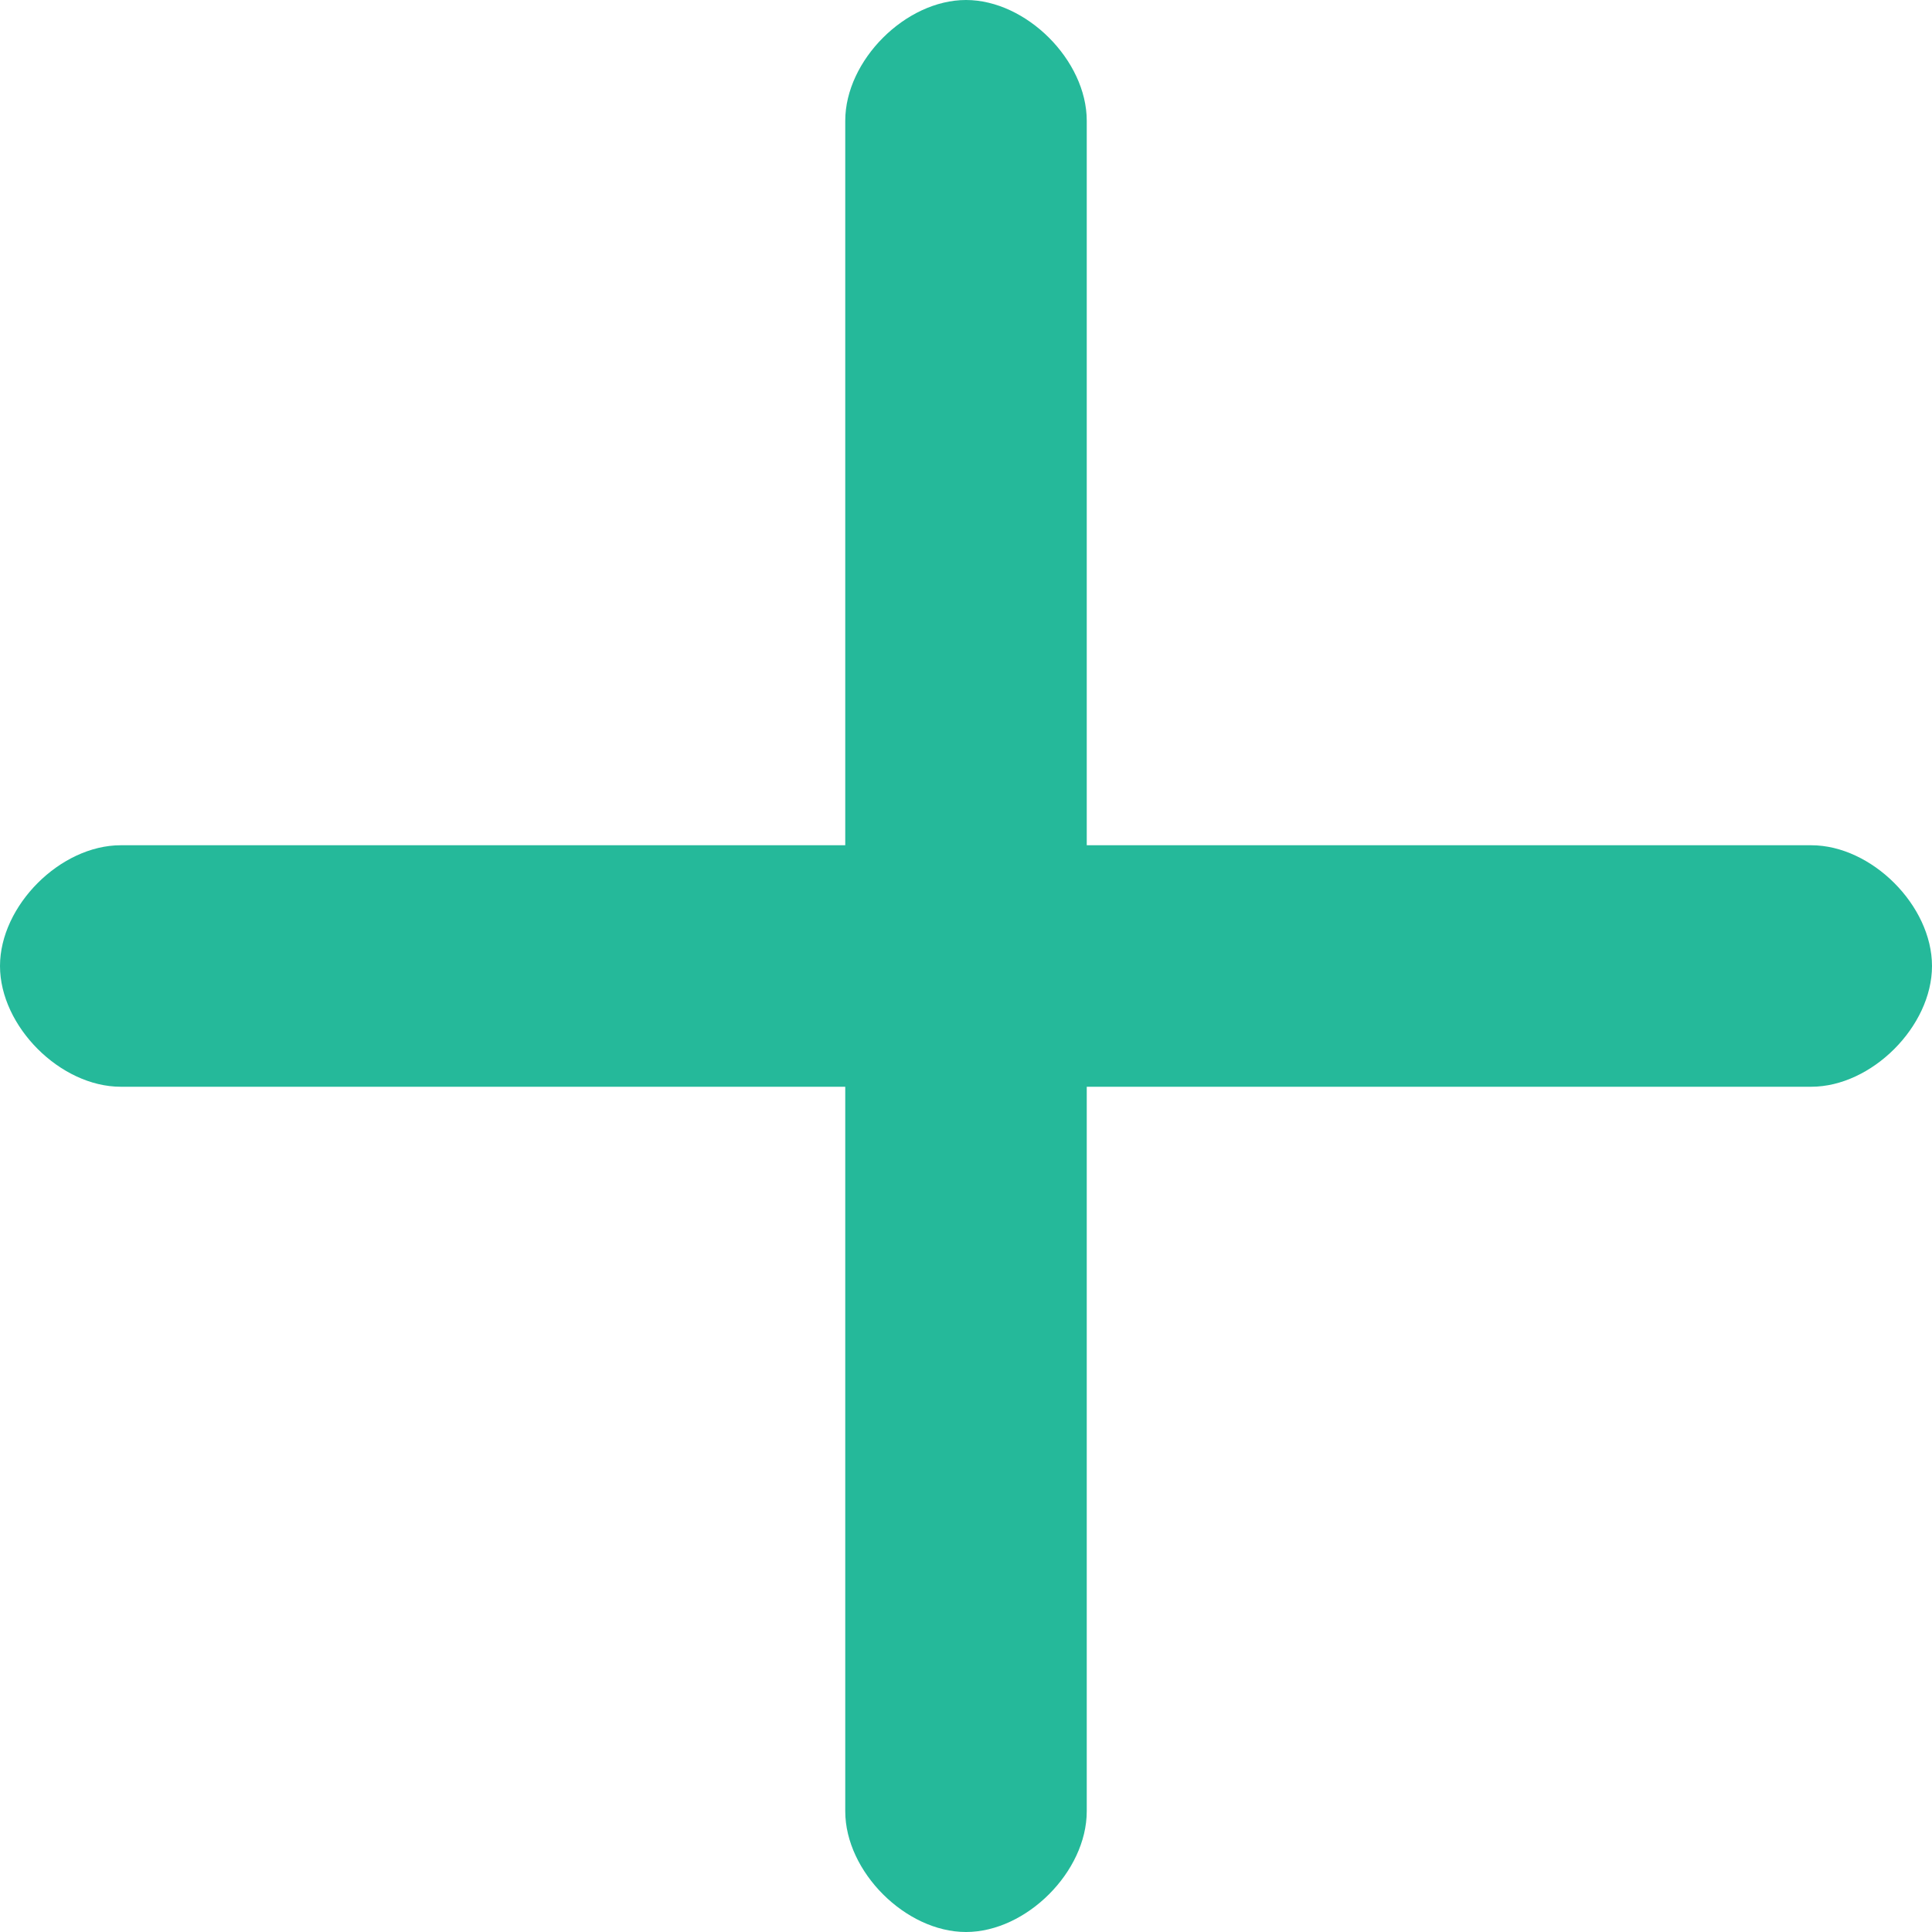
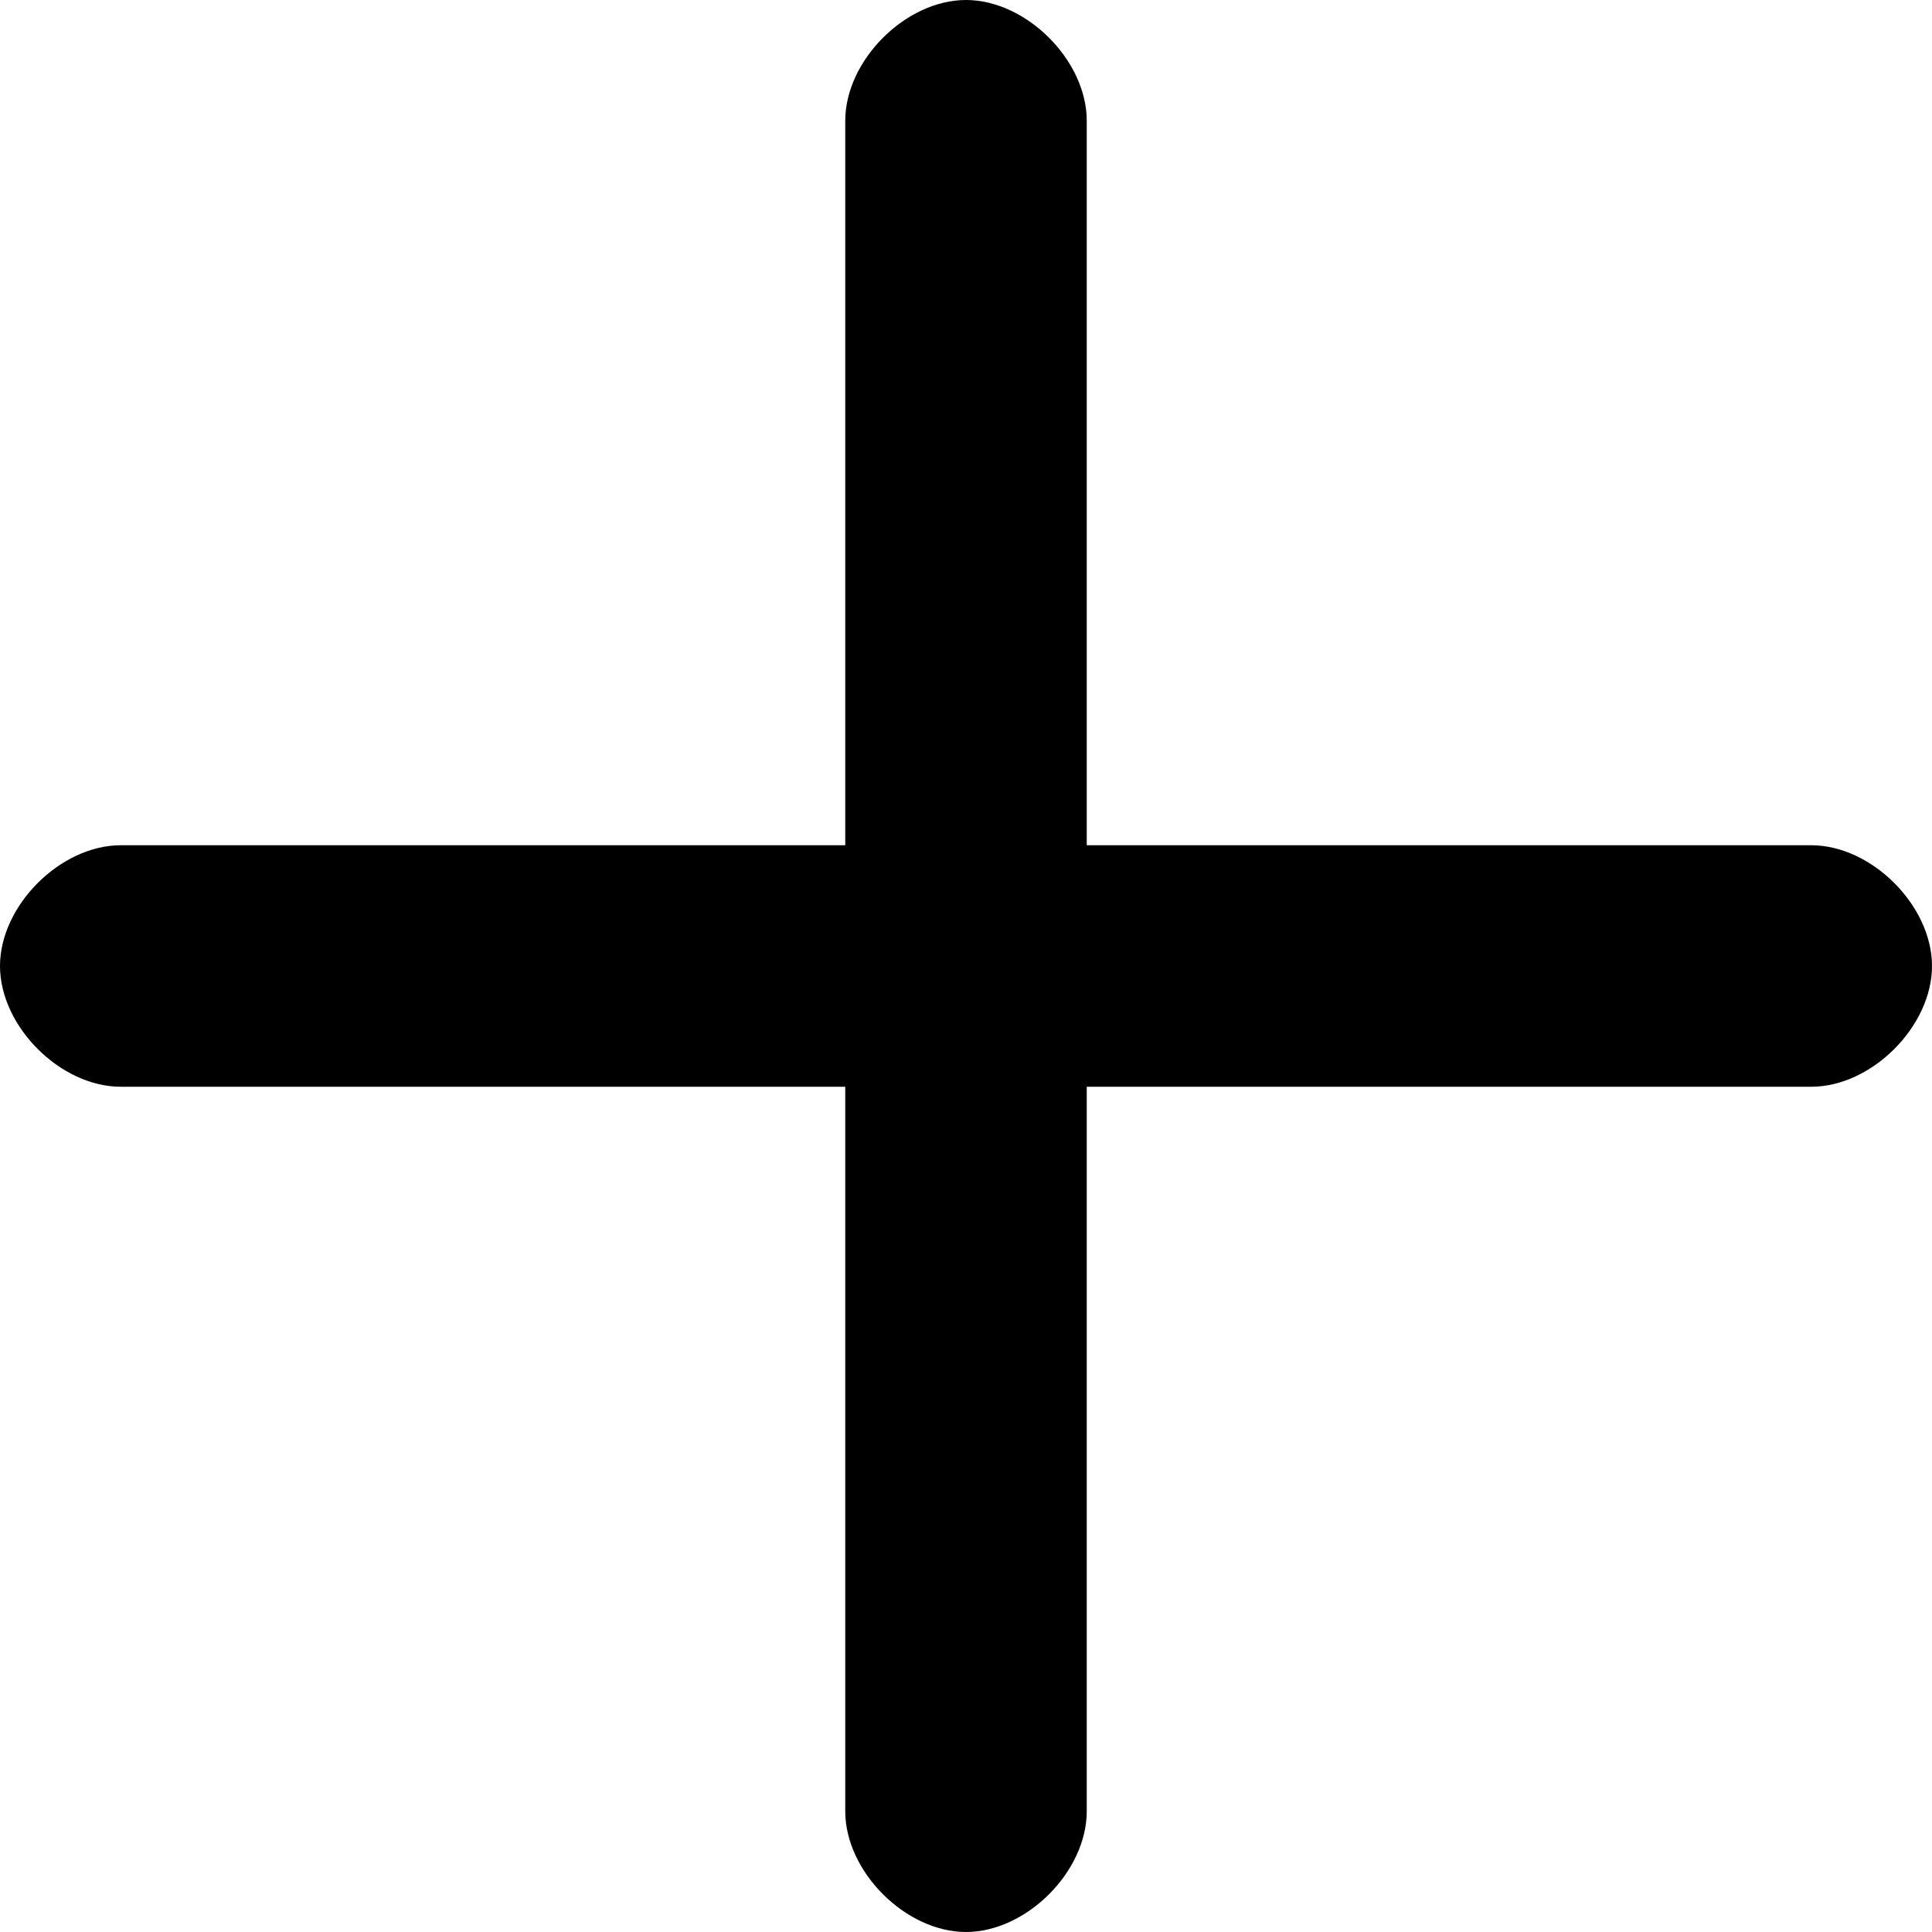
- <svg xmlns="http://www.w3.org/2000/svg" version="1.1" id="Layer_1" x="0px" y="0px" viewBox="0 0 16 16" style="enable-background:new 0 0 16 16;" xml:space="preserve">
-   <style type="text/css">
- 	.st0{fill:#25B99A;}
- </style>
+ <svg xmlns="http://www.w3.org/2000/svg" x="0px" y="0px" viewBox="0 0 16 16" style="enable-background:new 0 0 16 16;" xml:space="preserve">
  <g>
    <g>
-       <path class="st0" d="M16,8c0,0.5-0.5,1-1,1H9v6c0,0.5-0.5,1-1,1s-1-0.5-1-1V9H1C0.5,9,0,8.5,0,8s0.5-1,1-1h6V1c0-0.5,0.5-1,1-1    s1,0.5,1,1v6h6C15.5,7,16,7.5,16,8z" />
+       <path d="M16,8c0,0.5-0.5,1-1,1H9v6c0,0.5-0.5,1-1,1s-1-0.5-1-1V9H1C0.5,9,0,8.5,0,8s0.5-1,1-1h6V1c0-0.5,0.5-1,1-1    s1,0.5,1,1v6h6C15.5,7,16,7.5,16,8z" />
    </g>
  </g>
</svg>
